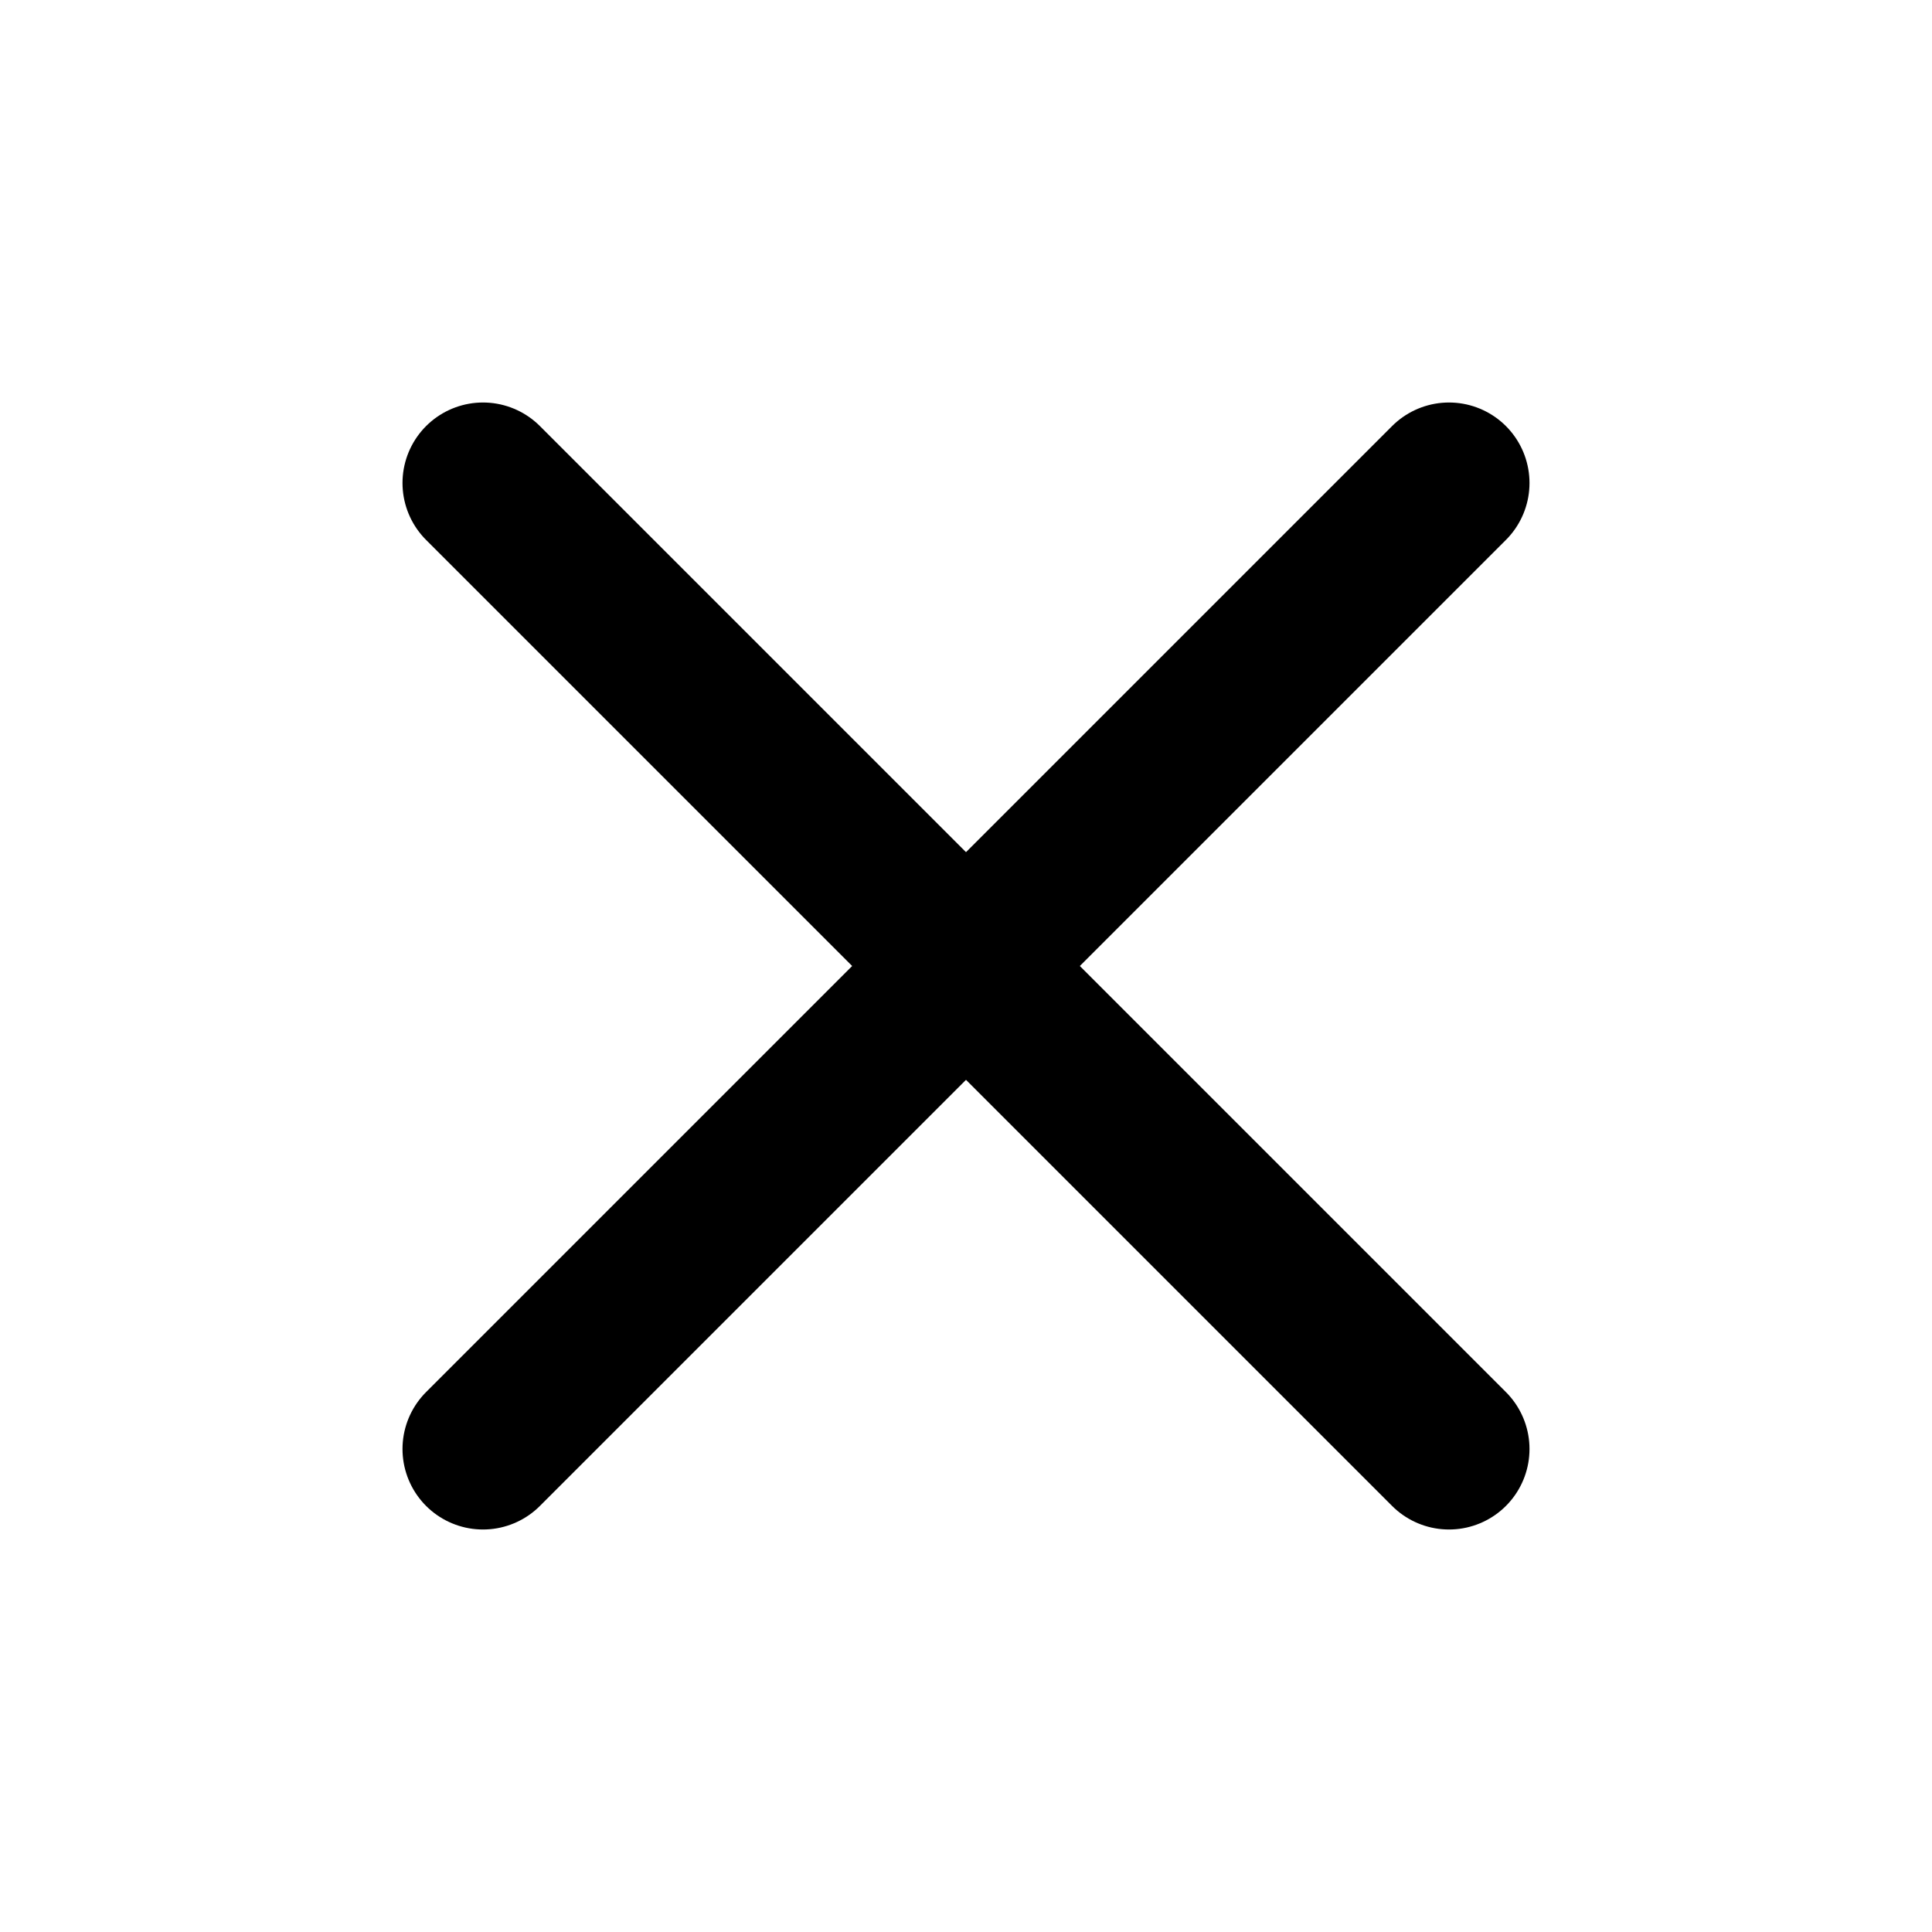
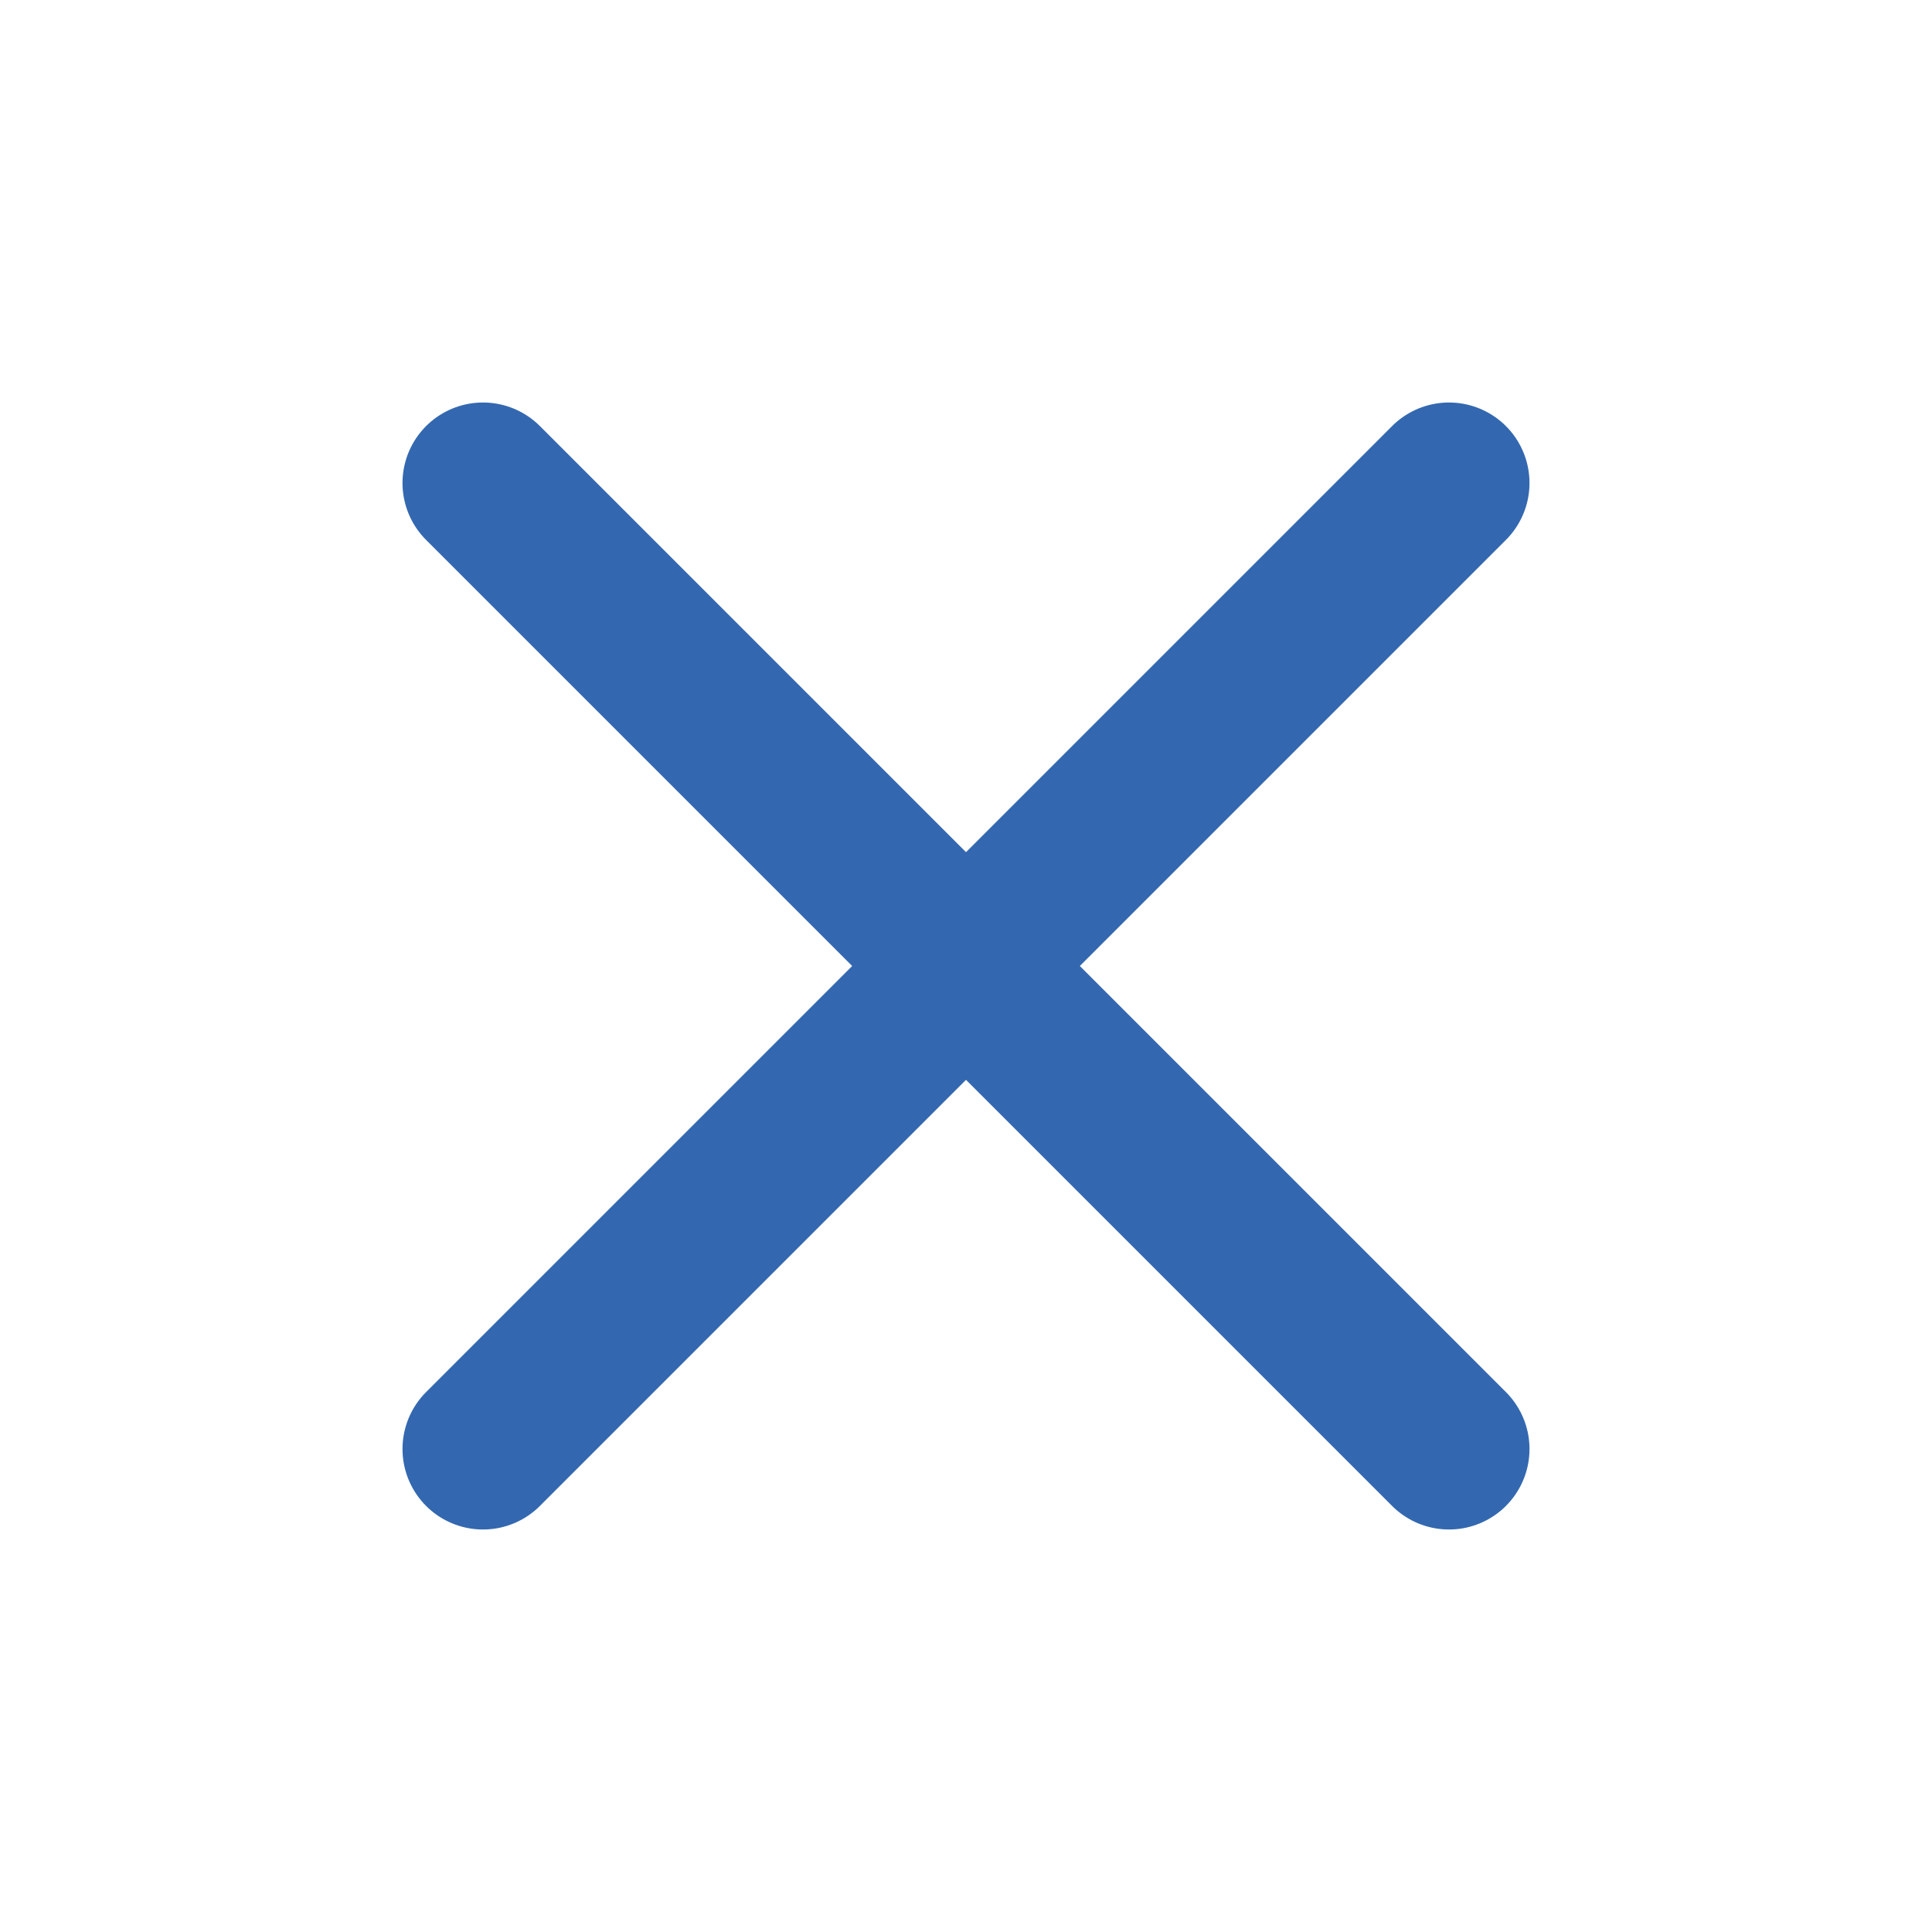
- <svg xmlns="http://www.w3.org/2000/svg" class="icon icon-tabler icon-tabler-x" width="24" height="24" viewBox="0 0 24 24" stroke-width="2" stroke="currentColor" fill="none" stroke-linecap="round" stroke-linejoin="round">
+ <svg xmlns="http://www.w3.org/2000/svg" class="icon icon-tabler icon-tabler-x" width="24" height="24" viewBox="0 0 24 24" stroke-width="2" stroke="#3368b0" fill="none" stroke-linecap="round" stroke-linejoin="round">
  <path stroke="none" d="M0 0h24v24H0z" fill="none" />
  <path d="M18 6l-12 12" />
  <path d="M6 6l12 12" />
</svg>
